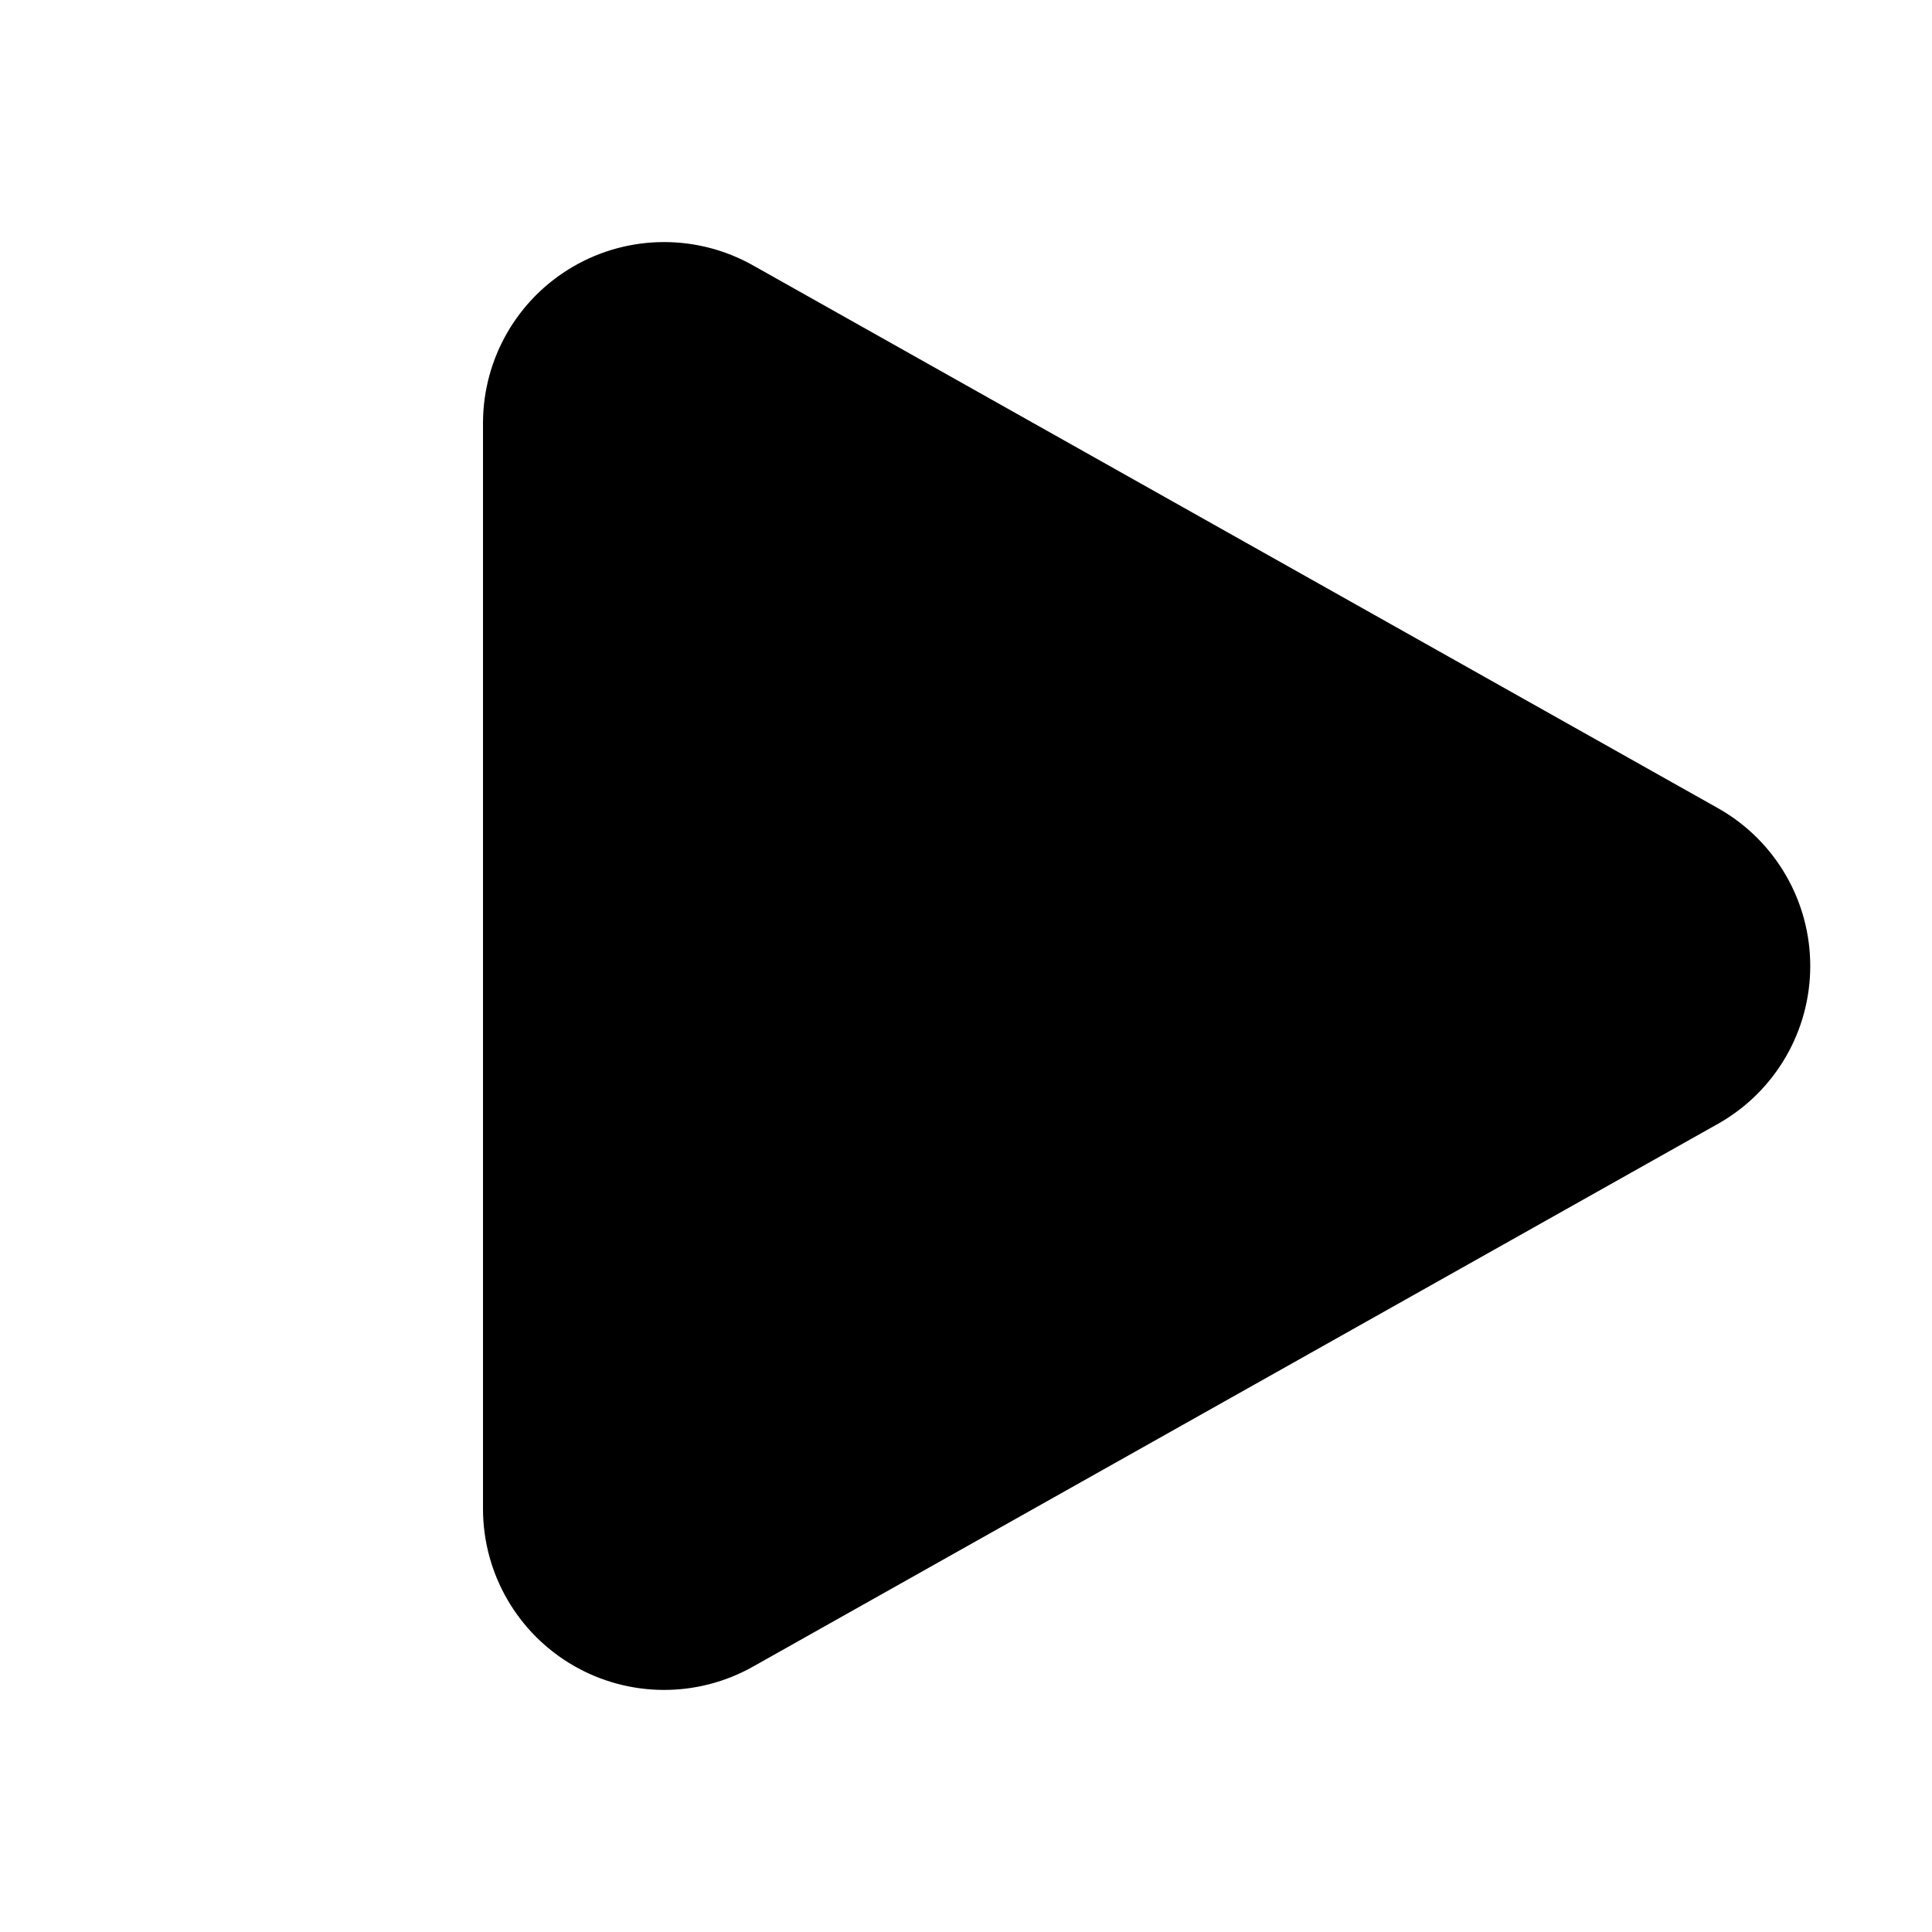
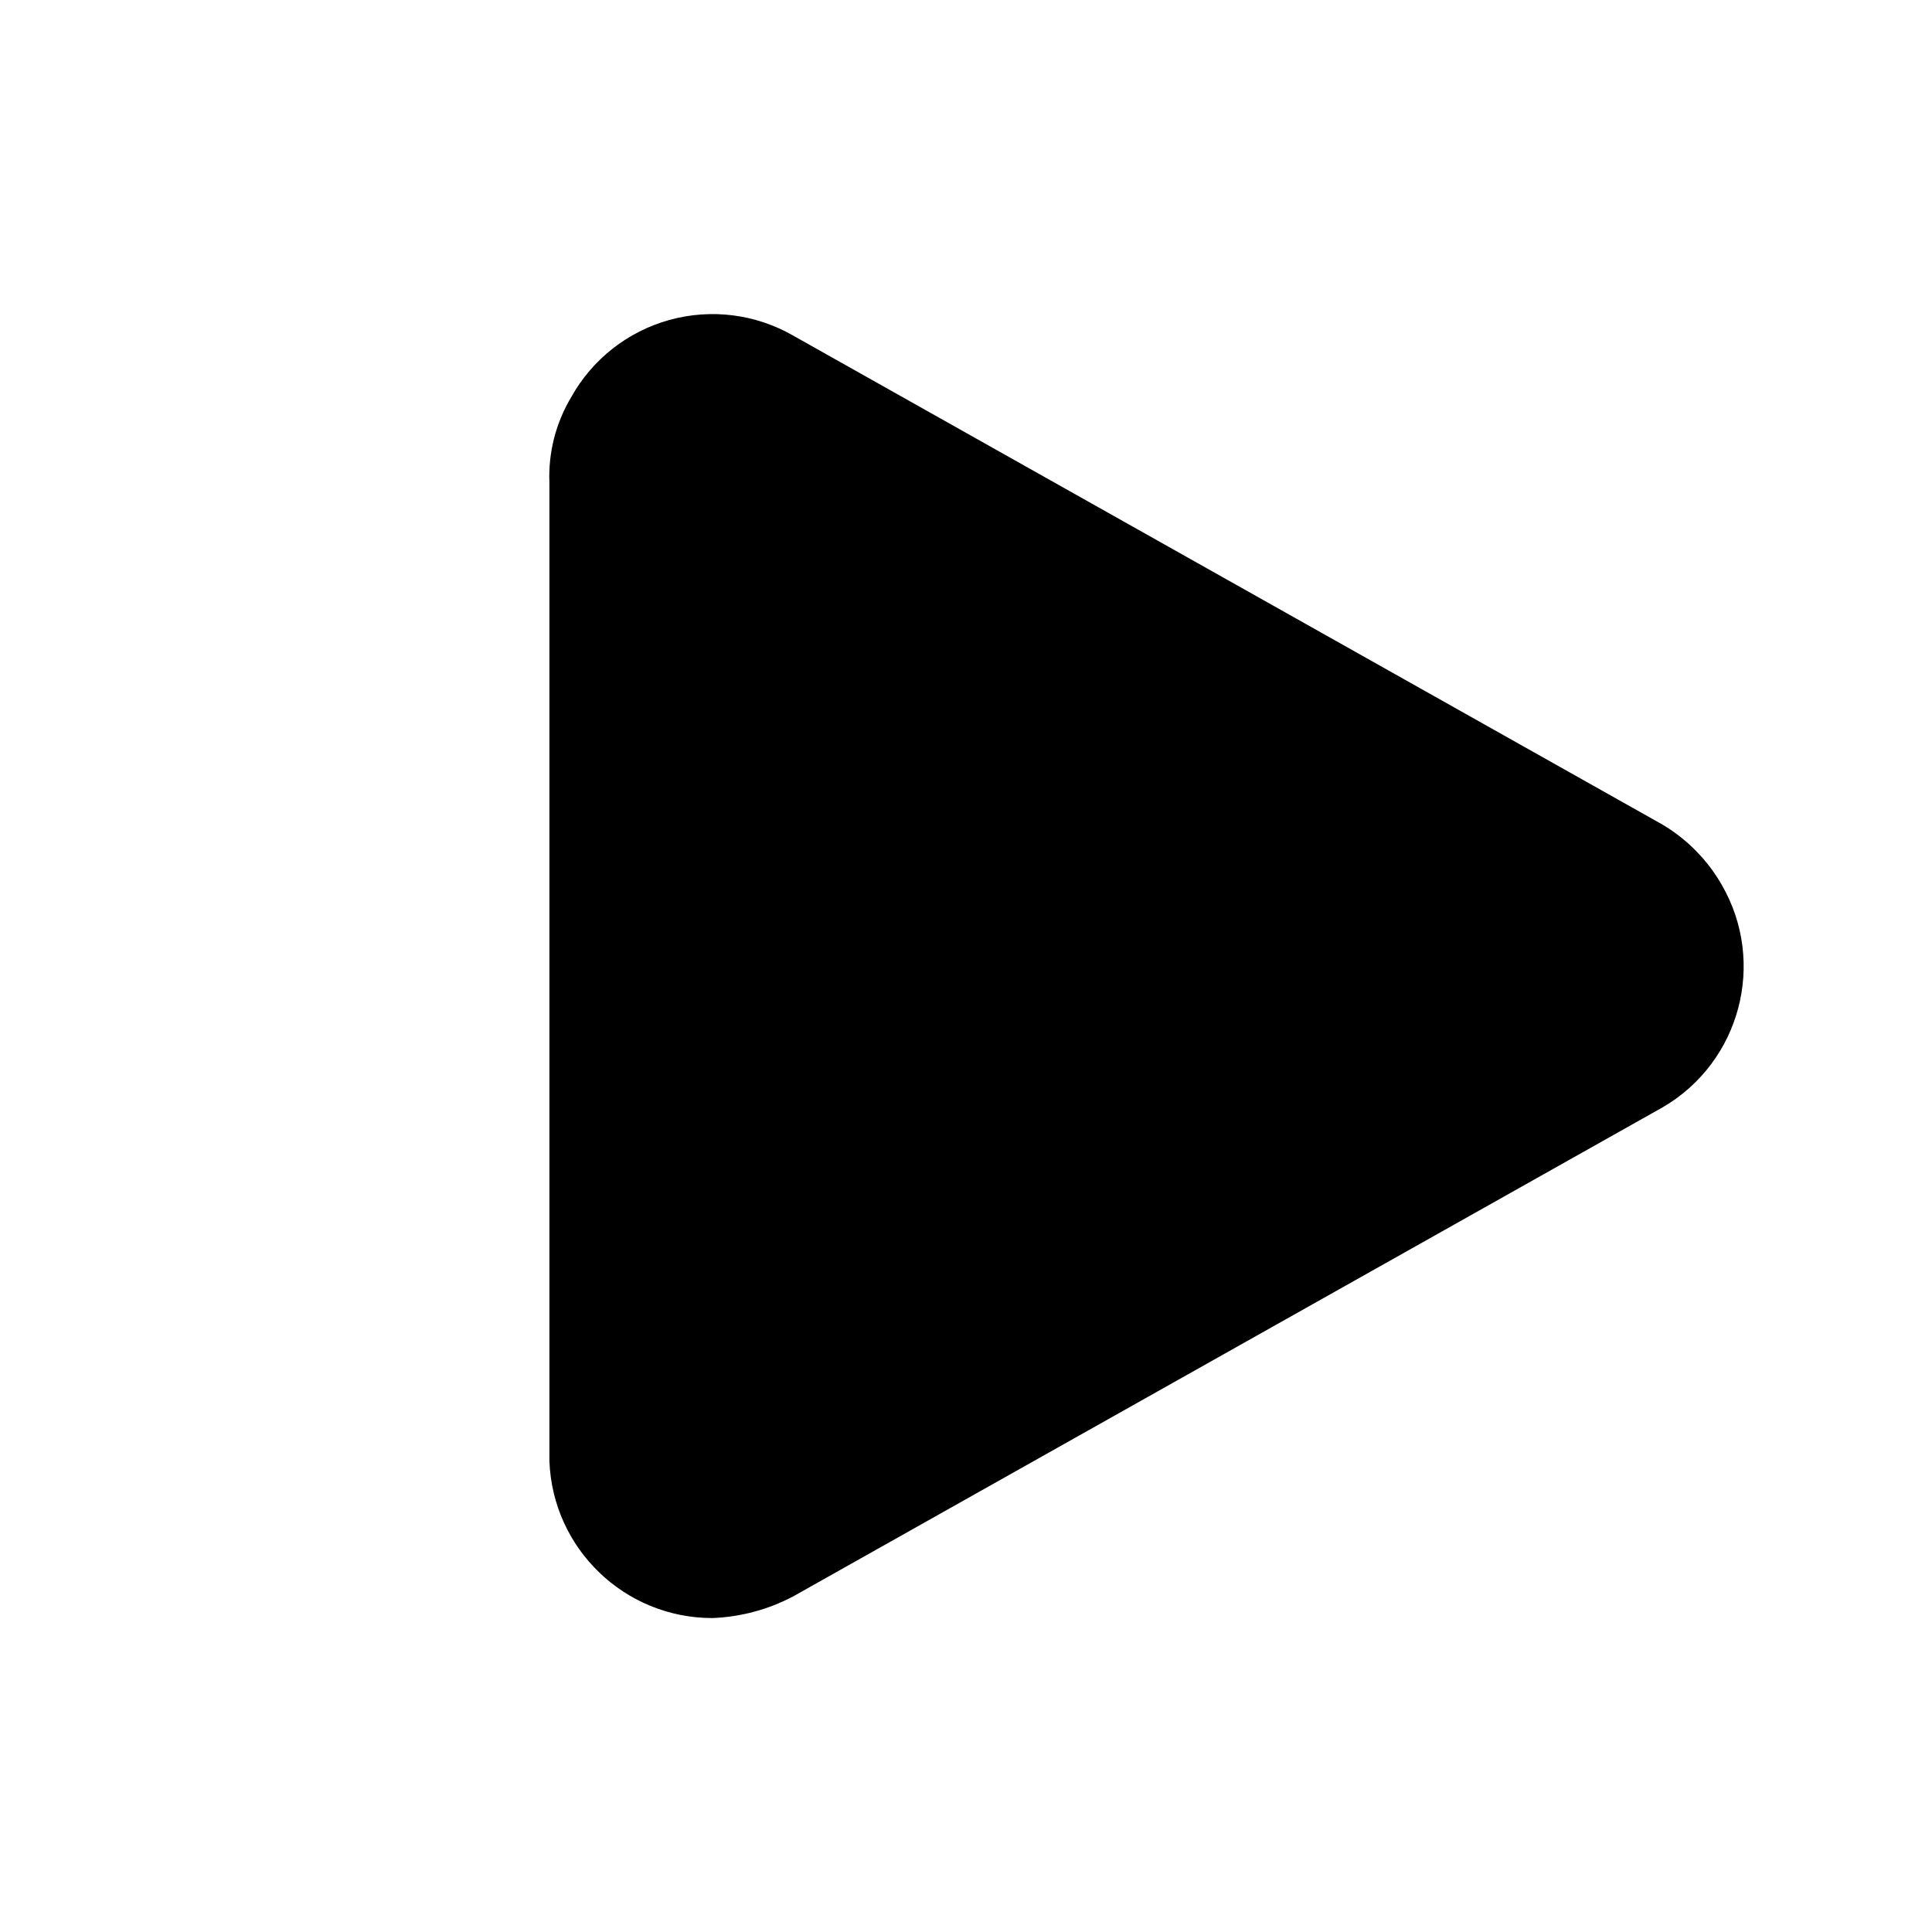
- <svg xmlns="http://www.w3.org/2000/svg" width="16" height="16" viewBox="0 0 16 16">
-   <path fill="currentColor" d="M6.24 2.2A1.5 1.5 0 0 0 4 3.5v9a1.5 1.5 0 0 0 2.24 1.3l8-4.5a1.5 1.5 0 0 0 0-2.6l-8-4.5Z" />
+ <svg xmlns="http://www.w3.org/2000/svg" viewBox="0 0 16 16">
+   <path fill="currentColor" d="M6.57,2.78a1.34,1.34,0,0,0-1.84.51A1.28,1.28,0,0,0,4.55,4v8.1A1.35,1.35,0,0,0,5.9,13.4a1.56,1.56,0,0,0,.67-.18l7.2-4.05a1.35,1.35,0,0,0,.49-1.84,1.38,1.38,0,0,0-.49-.5Z" />
</svg>
